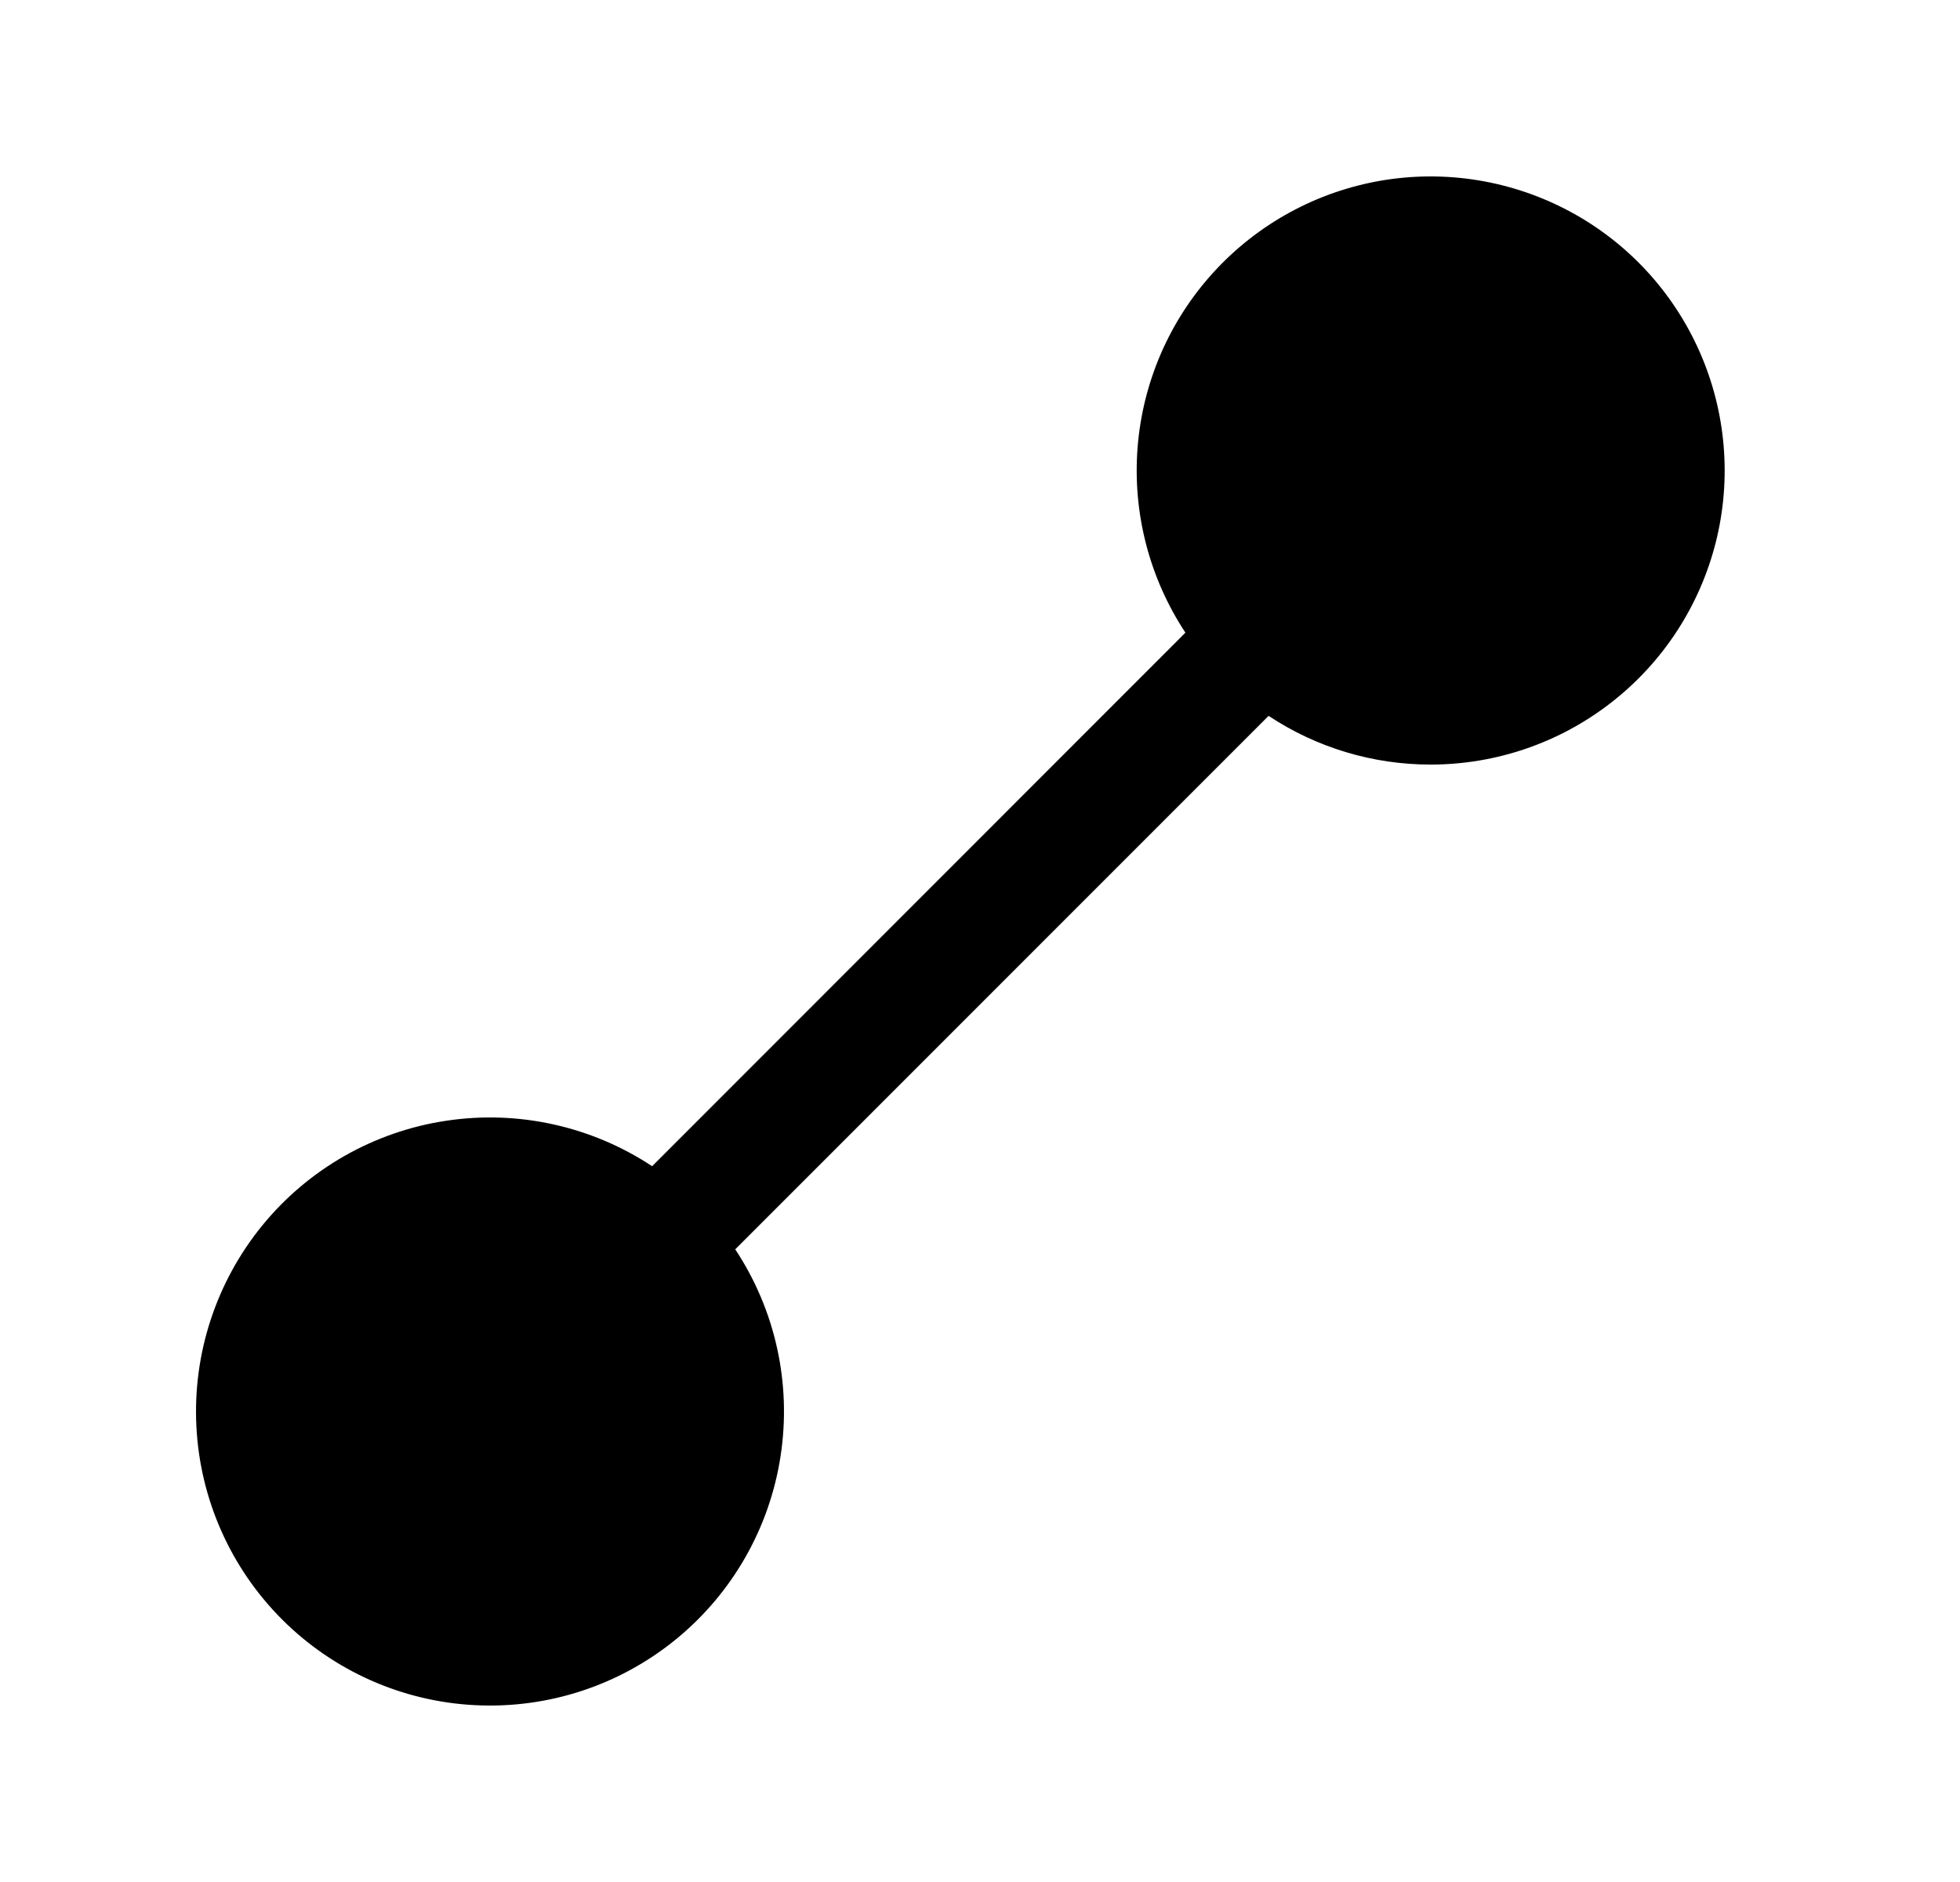
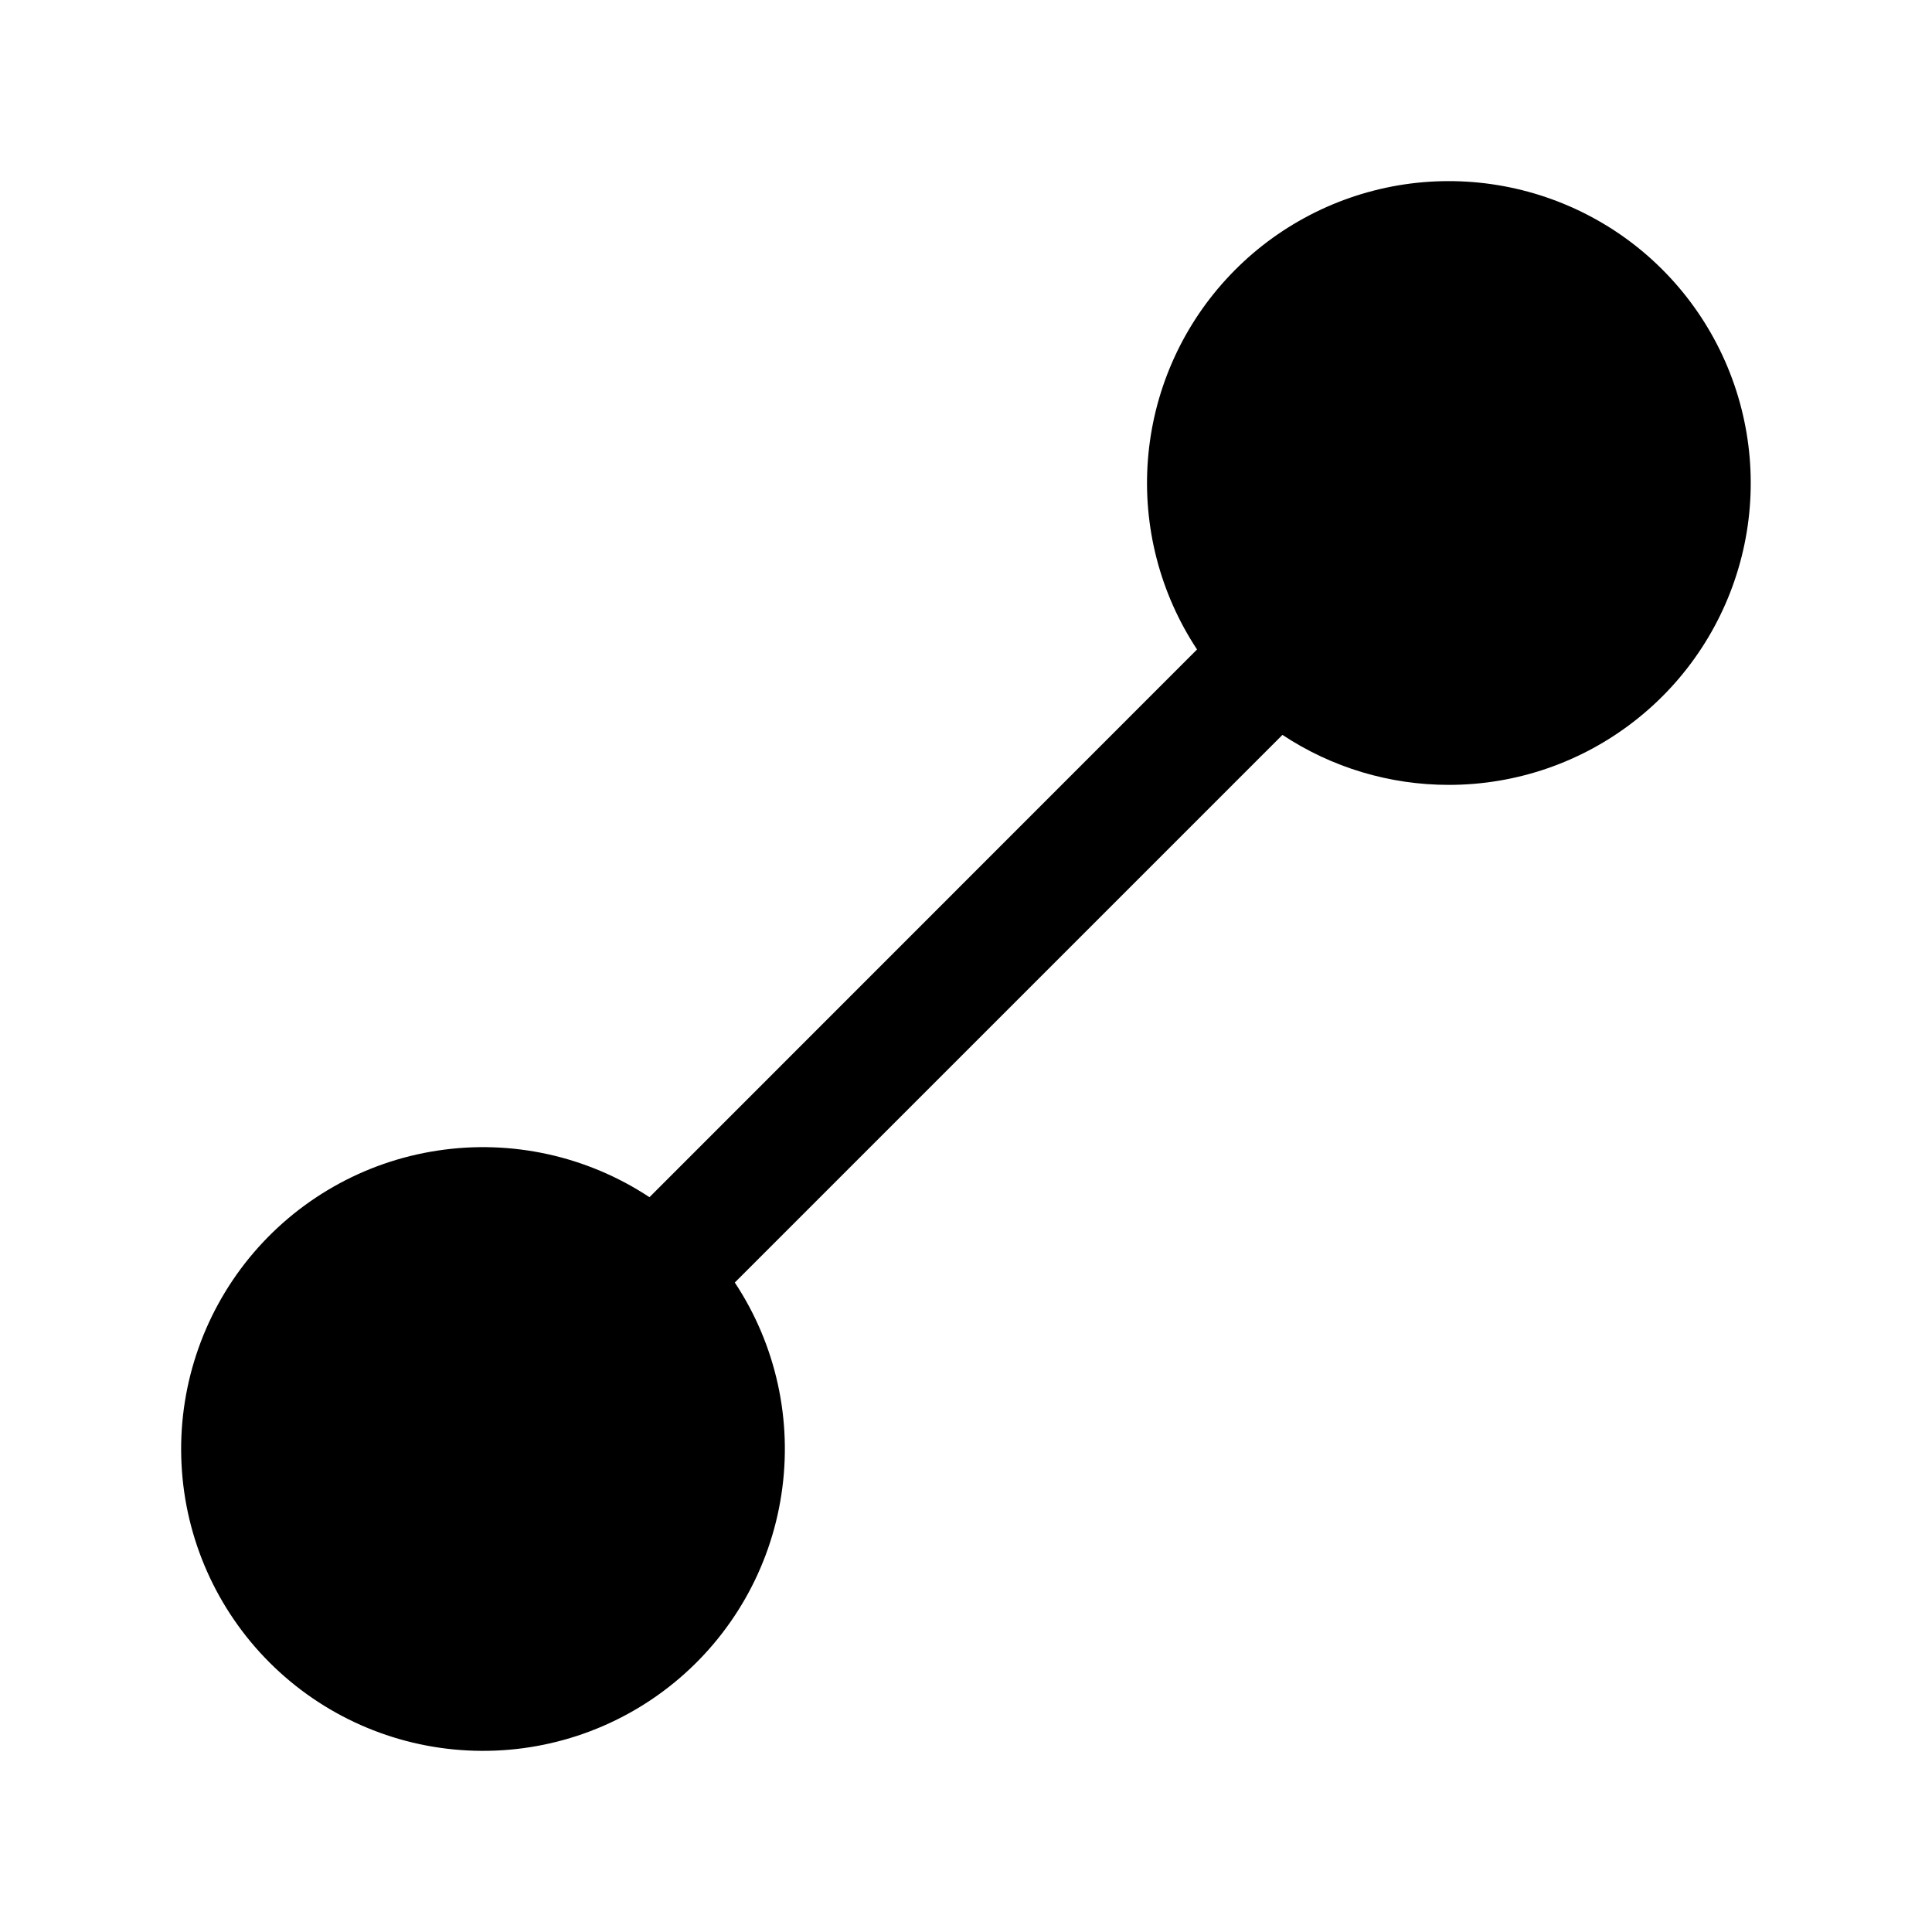
- <svg xmlns="http://www.w3.org/2000/svg" viewBox="0 0 25 24">
-   <path d="M18.249 9.75C17.514 9.751 16.794 9.535 16.181 9.129L9.378 15.932C9.891 16.707 10.097 17.645 9.957 18.564C9.818 19.483 9.342 20.317 8.622 20.905C7.902 21.493 6.99 21.792 6.061 21.745C5.133 21.699 4.255 21.309 3.598 20.652C2.941 19.995 2.551 19.117 2.505 18.189C2.458 17.261 2.758 16.348 3.345 15.628C3.933 14.908 4.767 14.432 5.686 14.293C6.605 14.153 7.543 14.36 8.318 14.872L15.12 8.068C14.66 7.371 14.445 6.541 14.51 5.708C14.575 4.875 14.916 4.088 15.479 3.472C16.042 2.855 16.795 2.444 17.618 2.303C18.442 2.163 19.288 2.302 20.024 2.697C20.76 3.092 21.342 3.722 21.679 4.486C22.016 5.25 22.089 6.105 21.885 6.915C21.681 7.725 21.213 8.444 20.554 8.957C19.896 9.471 19.084 9.75 18.249 9.75Z" />
+ <svg xmlns="http://www.w3.org/2000/svg" viewBox="0 0 24 24">
+   <path d="M17.999 9.75C17.264 9.751 16.544 9.535 15.931 9.129L9.128 15.932C9.641 16.707 9.847 17.645 9.707 18.564C9.568 19.483 9.092 20.317 8.372 20.905C7.652 21.493 6.74 21.792 5.811 21.745C4.883 21.699 4.005 21.309 3.348 20.652C2.691 19.995 2.301 19.117 2.255 18.189C2.208 17.261 2.508 16.348 3.095 15.628C3.683 14.908 4.517 14.432 5.436 14.293C6.355 14.153 7.293 14.36 8.068 14.872L14.87 8.068C14.41 7.371 14.195 6.541 14.26 5.708C14.325 4.875 14.666 4.088 15.229 3.472C15.792 2.855 16.545 2.444 17.368 2.303C18.192 2.163 19.038 2.302 19.774 2.697C20.51 3.092 21.092 3.722 21.429 4.486C21.766 5.25 21.839 6.105 21.635 6.915C21.431 7.725 20.963 8.444 20.304 8.957C19.646 9.471 18.834 9.75 17.999 9.75Z" />
</svg>
